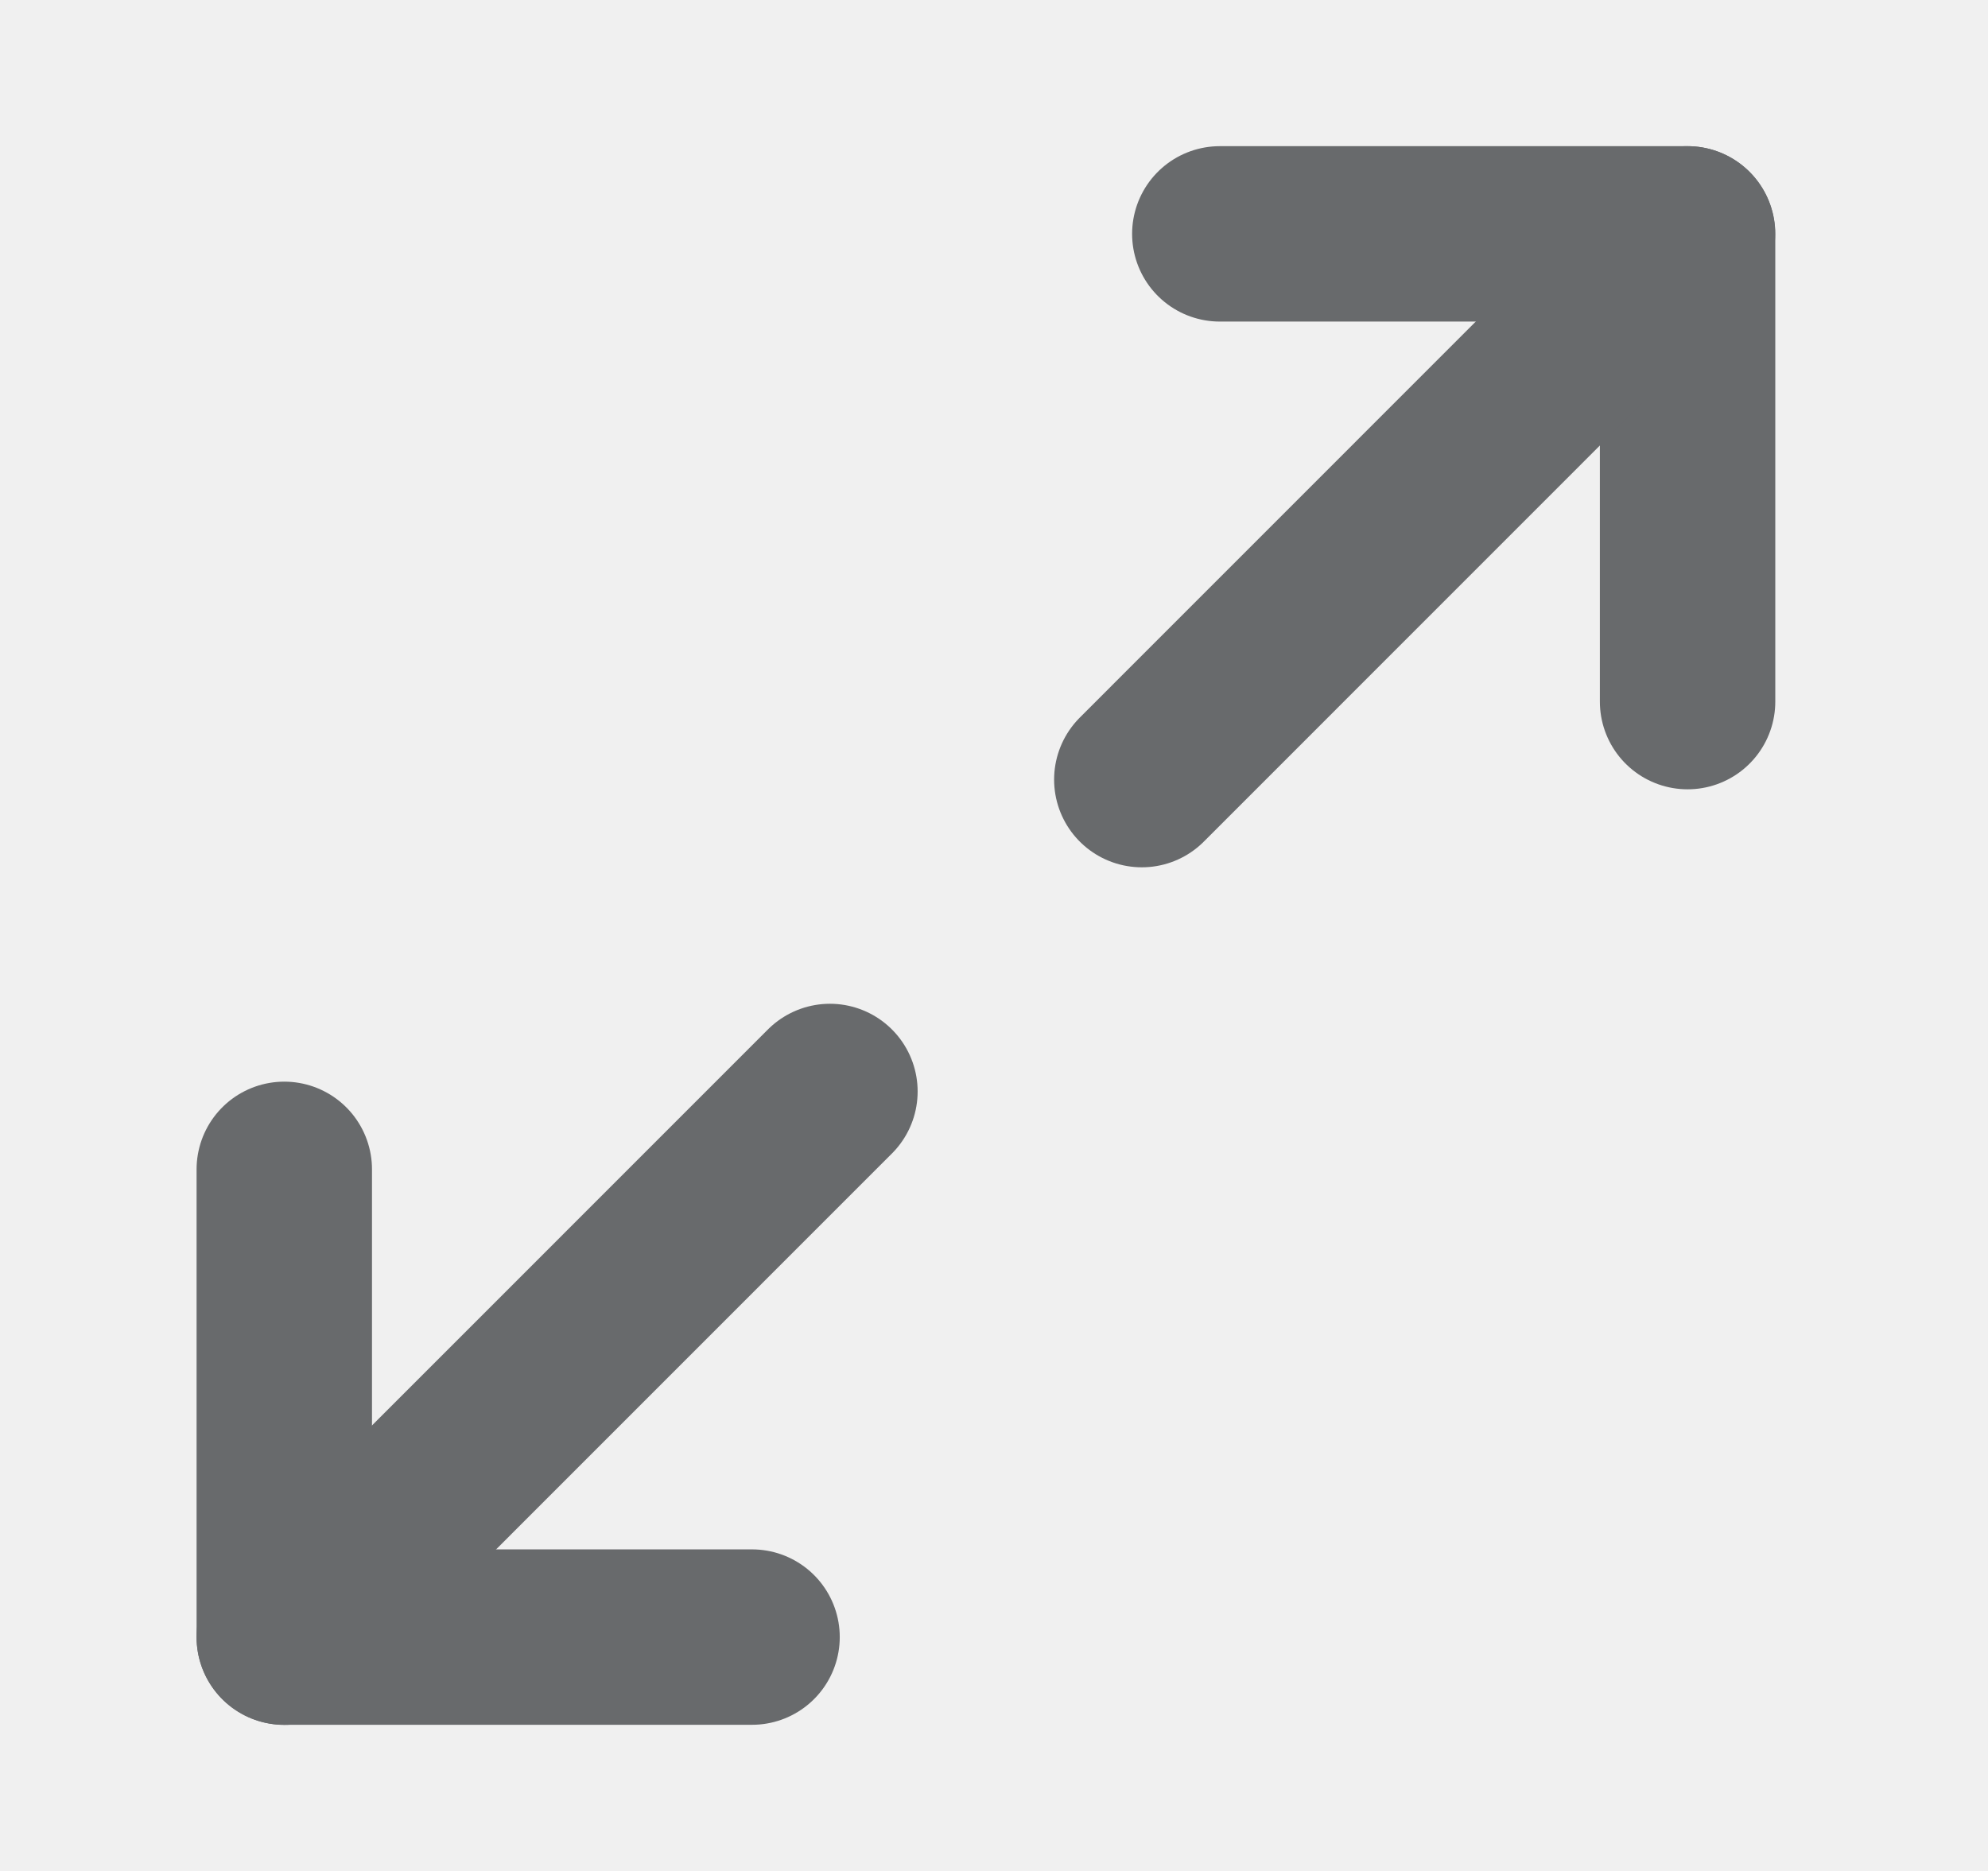
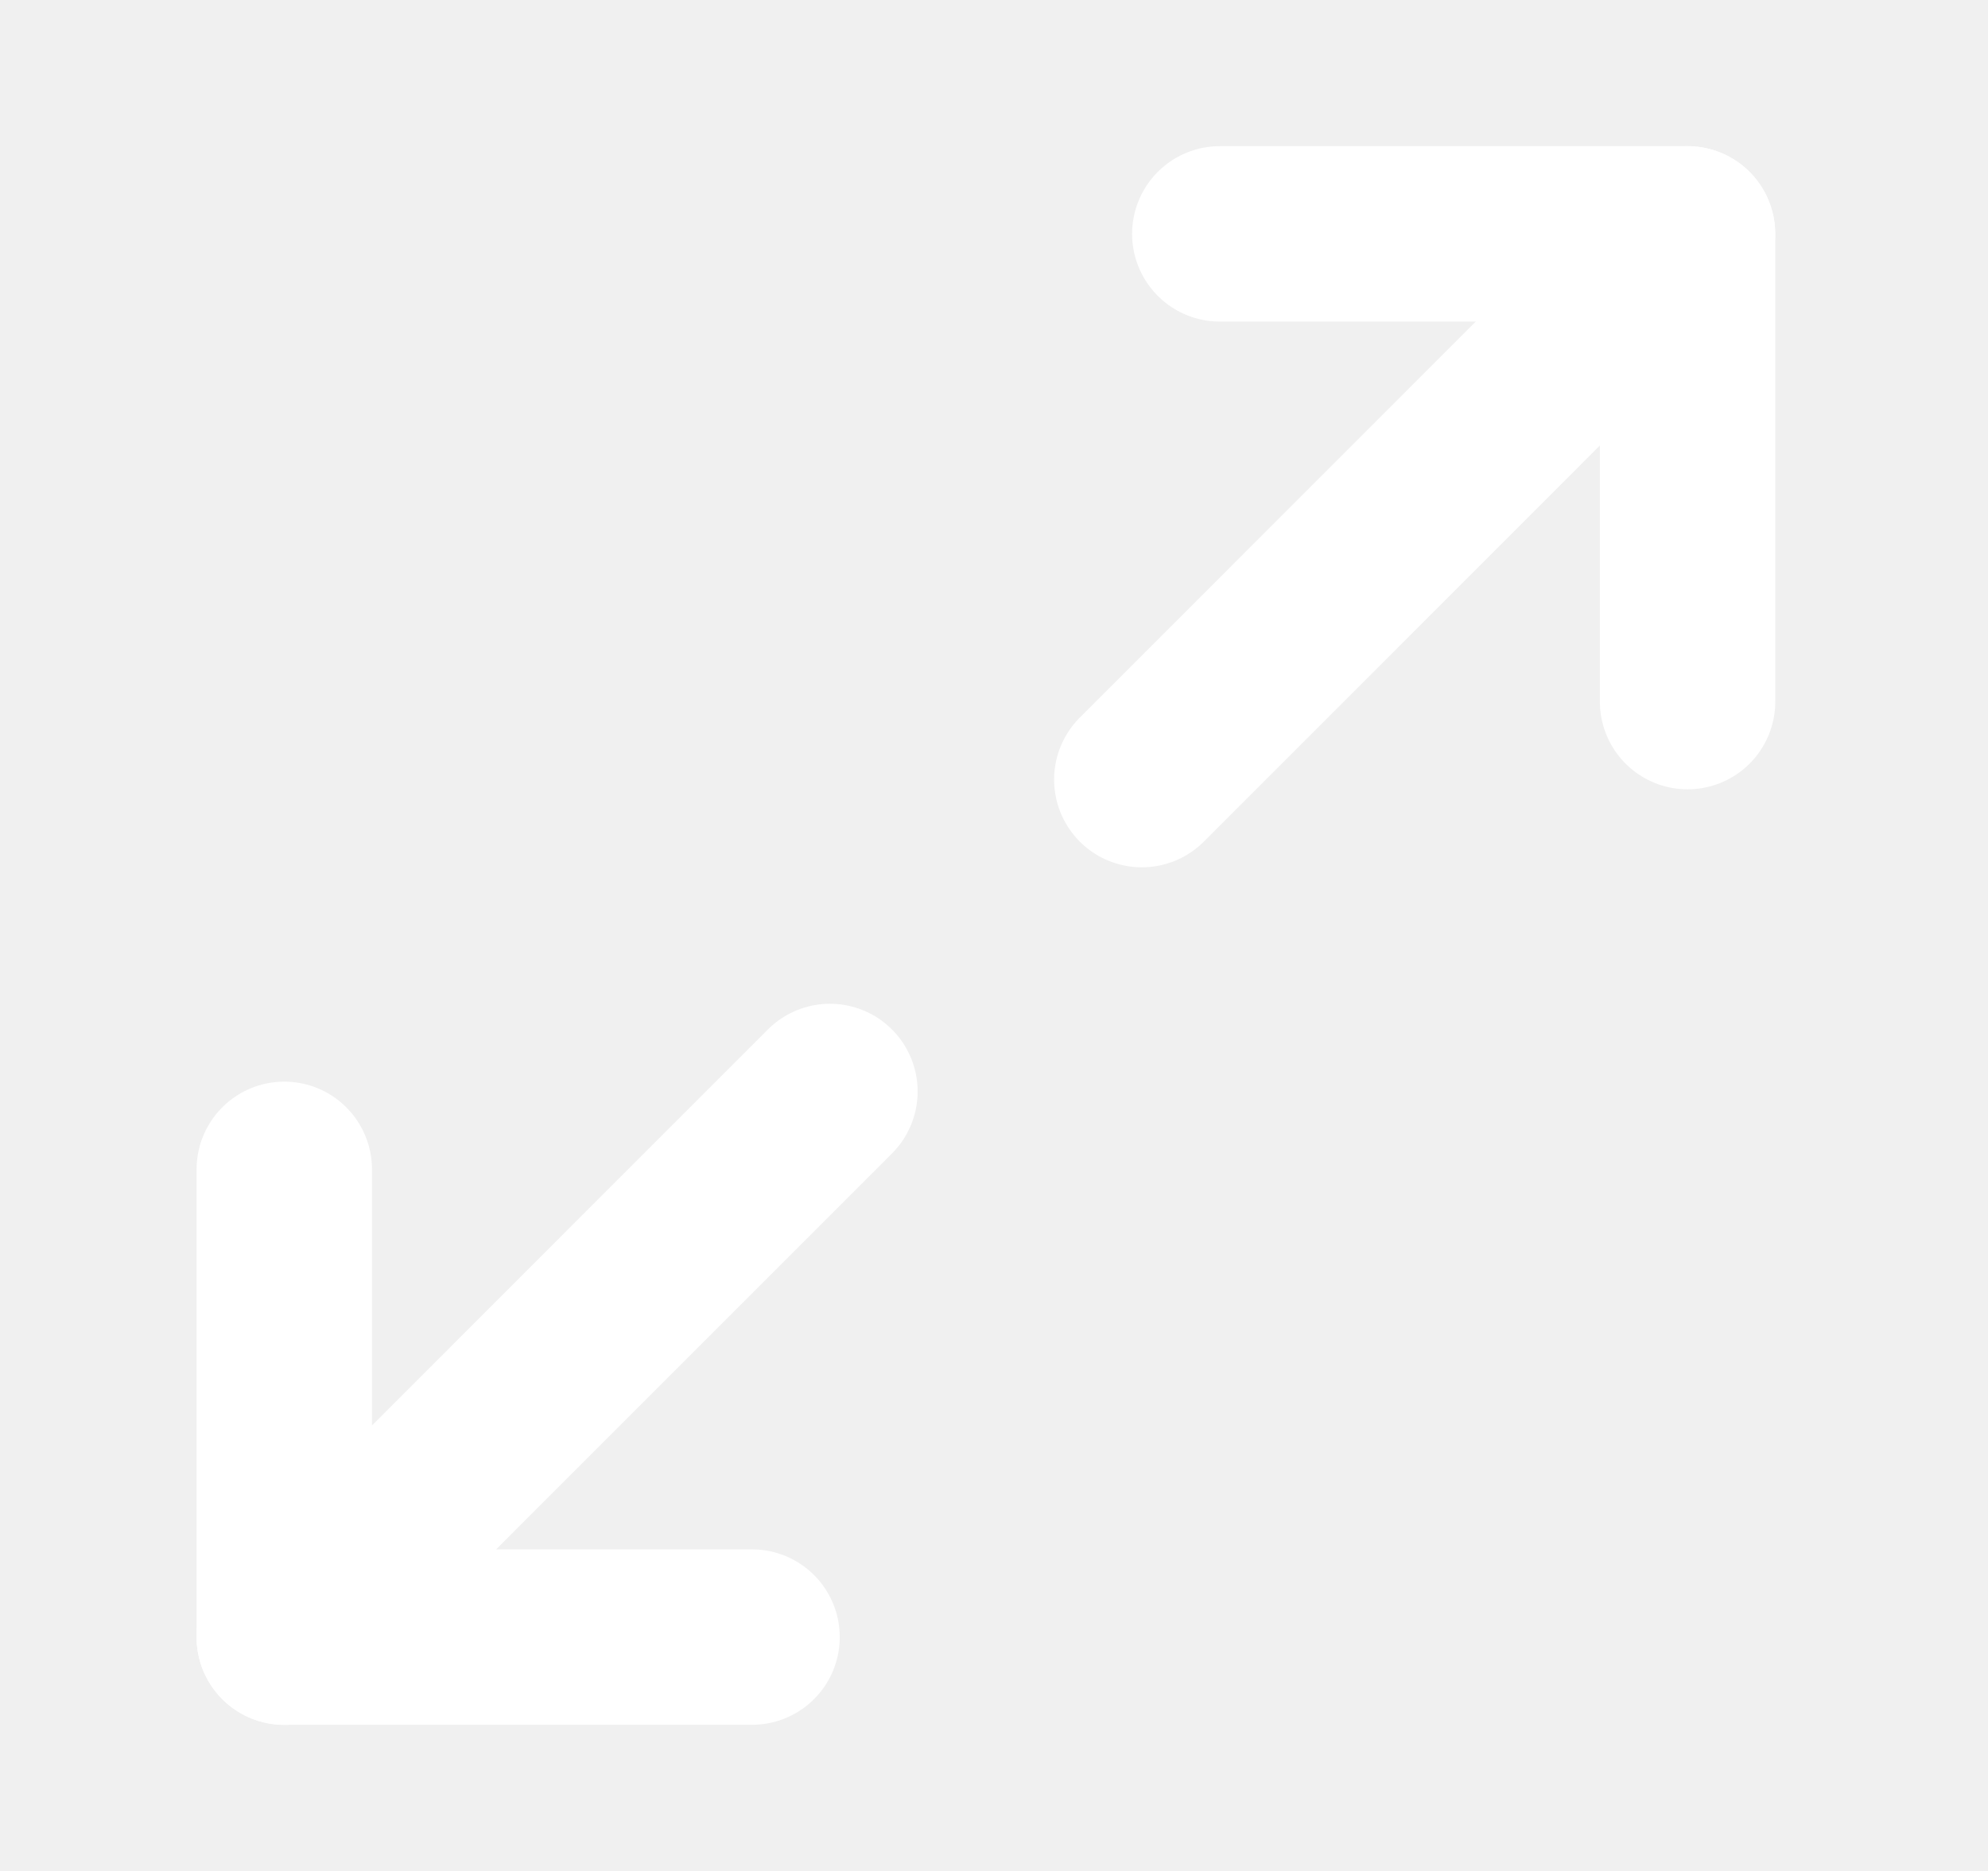
<svg xmlns="http://www.w3.org/2000/svg" width="17" height="16" viewBox="0 0 17 16" fill="none">
-   <path d="M2.431 10V14H6.431" stroke="#686A6C" stroke-width="1.5" stroke-linecap="round" stroke-linejoin="round" />
-   <path d="M2.431 14.001L7.097 9.334" stroke="#686A6C" stroke-width="1.5" stroke-linecap="round" stroke-linejoin="round" />
-   <path d="M14.431 6V2H10.431" stroke="#686A6C" stroke-width="1.5" stroke-linecap="round" stroke-linejoin="round" />
-   <path d="M14.43 2L9.764 6.667" stroke="#686A6C" stroke-width="1.5" stroke-linecap="round" stroke-linejoin="round" />
+   <path d="M2.431 10V14H6.431" stroke="white" stroke-width="1.5" stroke-linecap="round" stroke-linejoin="round" />
+   <path d="M2.431 14.001L7.097 9.334" stroke="white" stroke-width="1.5" stroke-linecap="round" stroke-linejoin="round" />
+   <path d="M14.431 6V2H10.431" stroke="white" stroke-width="1.5" stroke-linecap="round" stroke-linejoin="round" />
+   <path d="M14.43 2L9.764 6.667" stroke="white" stroke-width="1.5" stroke-linecap="round" stroke-linejoin="round" />
</svg>
